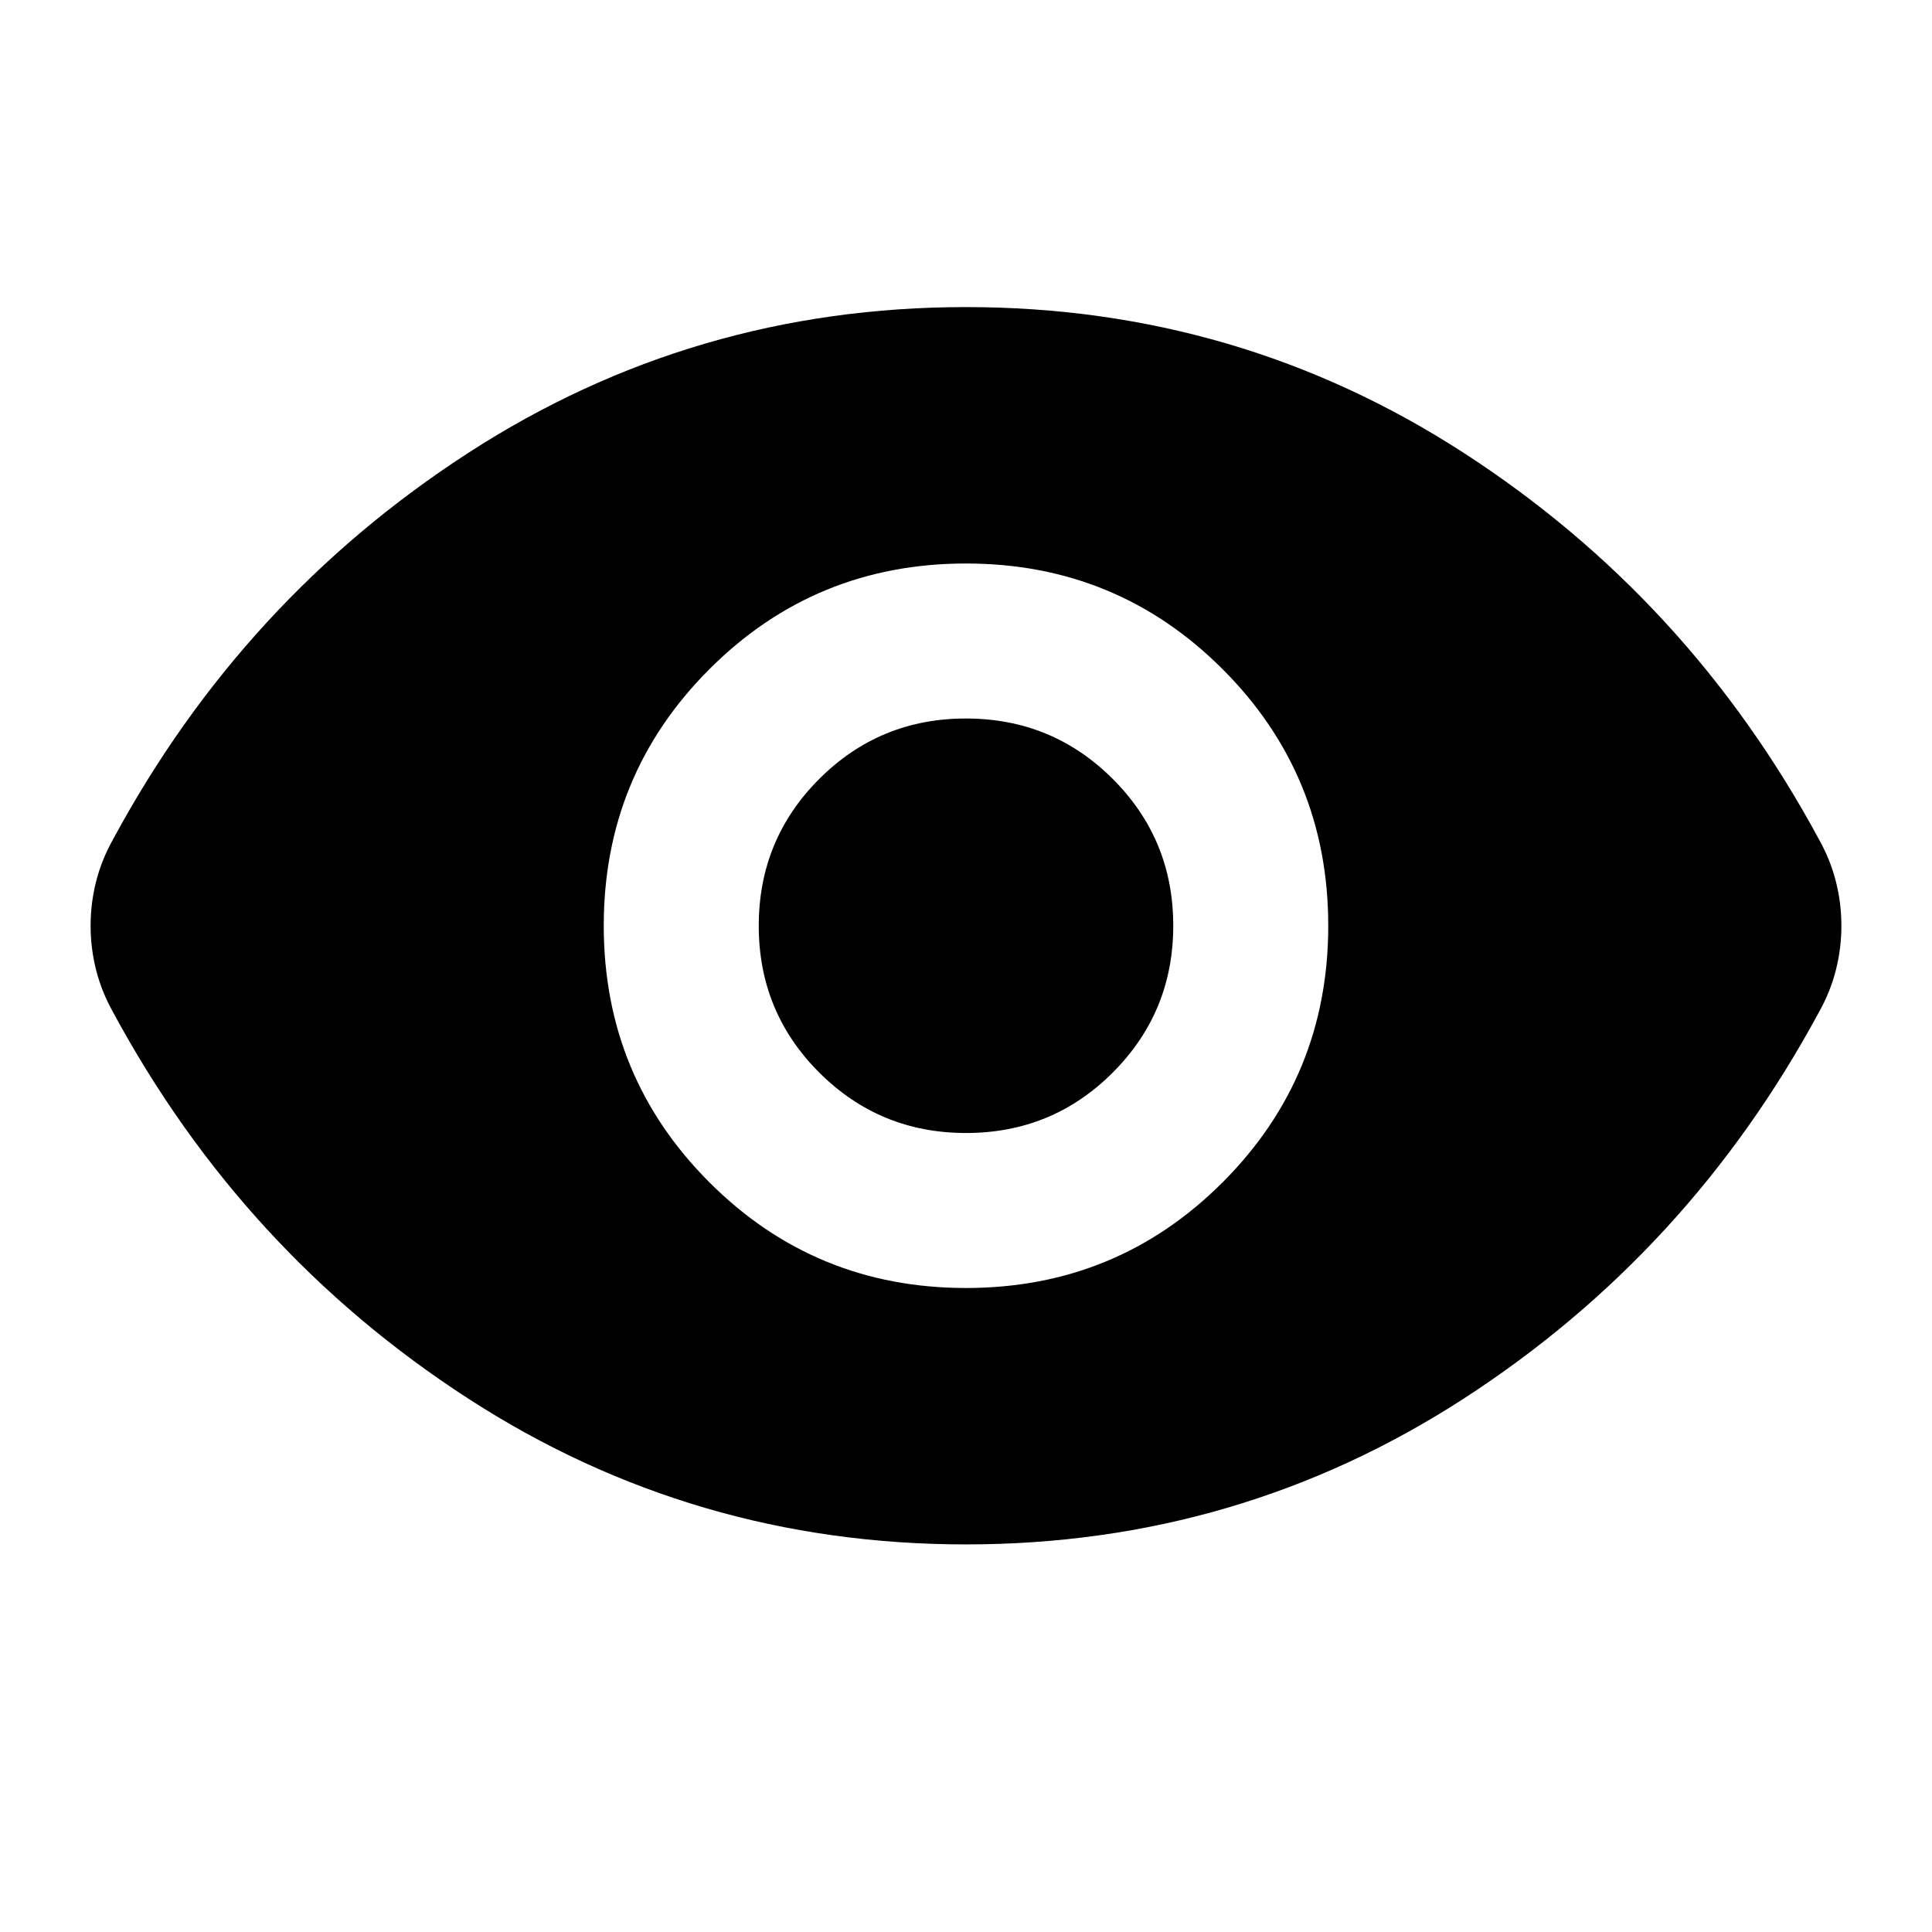
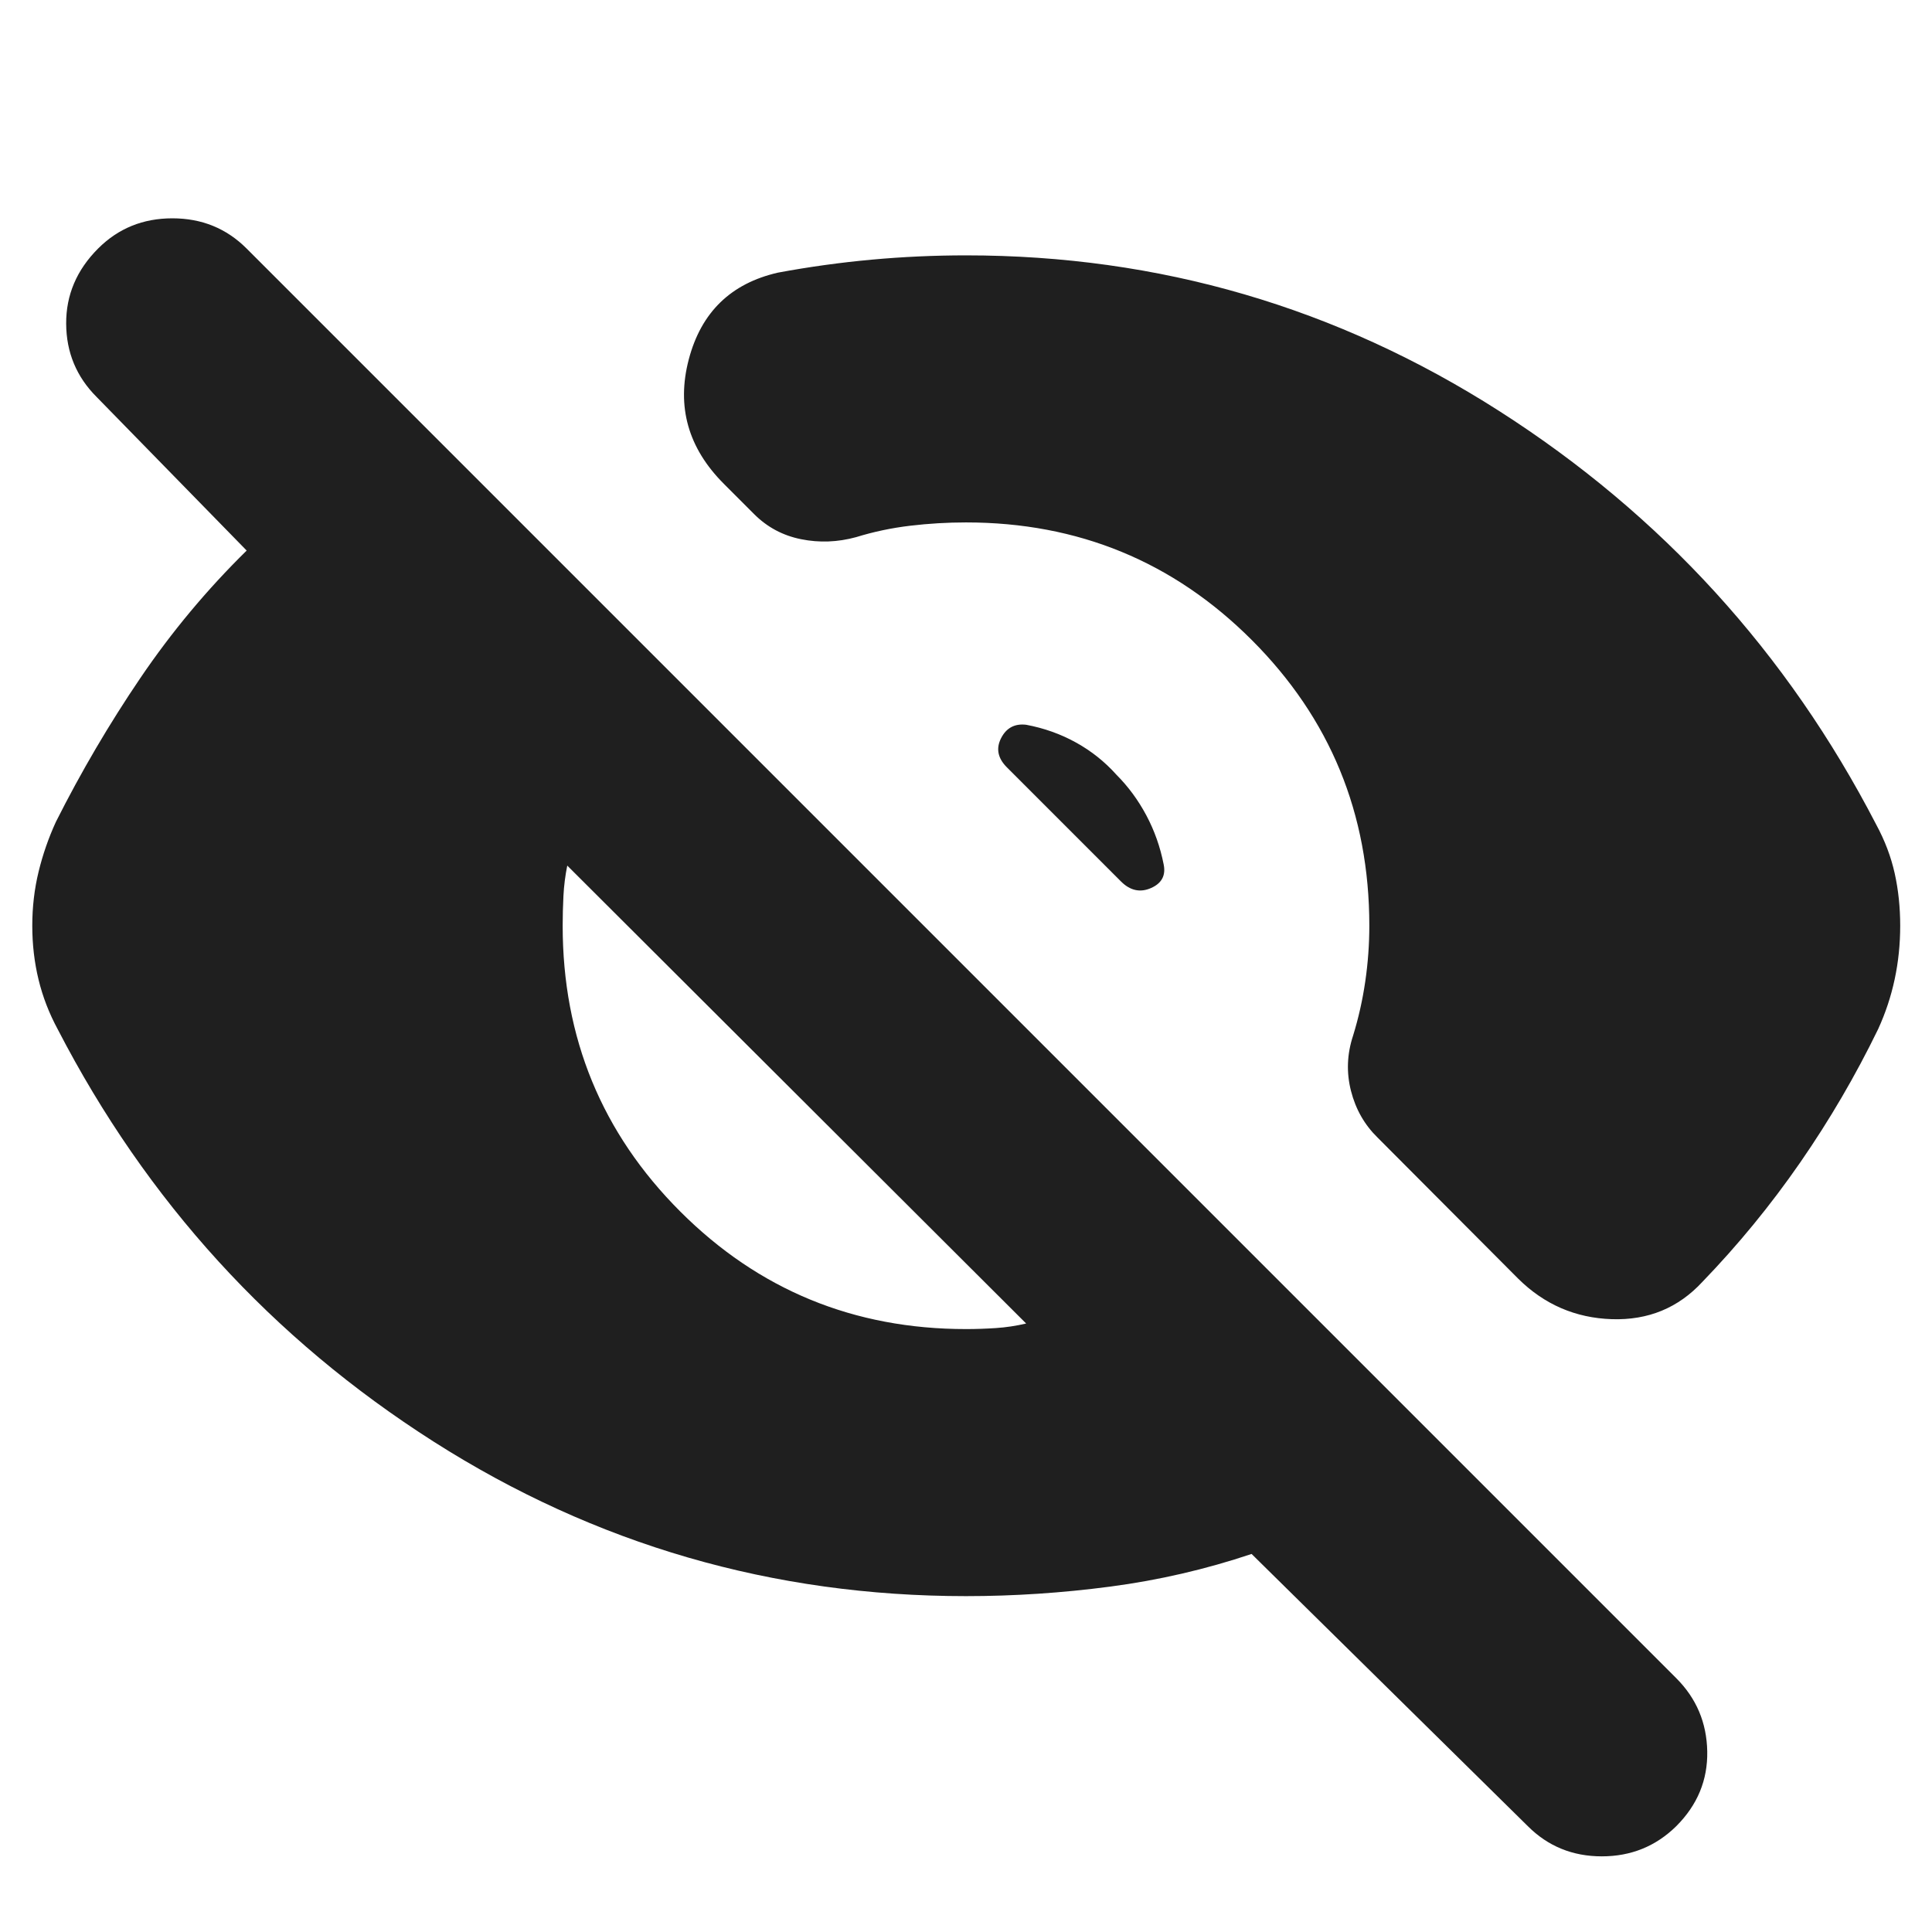
- <svg xmlns="http://www.w3.org/2000/svg" viewBox="0 -960 960 960">
-   <path d="M480-320q75 0 127.5-52.5T660-500q0-75-52.5-127.5T480-680q-75 0-127.5 52.5T300-500q0 75 52.5 127.5T480-320Zm.04-77.02q-42.89 0-72.95-30.02-30.07-30.03-30.07-72.92t30.02-72.95q30.03-30.07 72.92-30.07t72.95 30.02q30.07 30.03 30.07 72.92t-30.02 72.95q-30.03 30.07-72.92 30.07ZM480-192.59q-135.43 0-247.37-72.48Q120.7-337.54 56.22-456.98q-5.72-10.19-8.46-21.01-2.74-10.81-2.74-22.01 0-11.2 2.74-22.01 2.74-10.82 8.46-21.01 64.48-119.44 176.41-191.91Q344.57-807.41 480-807.41t247.37 72.48q111.93 72.47 176.41 191.91 5.72 10.19 8.46 21.01 2.74 10.81 2.74 22.01 0 11.2-2.74 22.01-2.74 10.82-8.46 21.01-64.48 119.44-176.41 191.91Q615.43-192.59 480-192.59Z" />
+ <svg xmlns="http://www.w3.org/2000/svg" viewBox="0 -960 960 960" fill="#1f1f1f">
+   <path d="M759.17-52.59 621.91-187.85q-34.24 11.48-70.21 16.22-35.98 4.74-71.7 4.74-144 0-264.5-76.76T28.76-448.41q-6.48-11.96-9.6-24.8-3.12-12.83-3.12-26.79 0-13.96 3.12-26.79 3.12-12.84 8.6-24.8 18.76-37.28 42.02-71.56t52.79-63.28L48-762.76q-15-15-15.12-36.38-.12-21.38 15.88-37.38 15-15 36.88-15 21.88 0 36.88 15l710.41 710.41q15 15 15.39 36.38.38 21.38-15.39 37.14-15.23 15-37 15-21.76 0-36.76-15ZM480-299.59q7.28 0 14.83-.5 7.54-.5 15.06-2.26L281.87-529.89q-1.52 7.52-1.9 15.06-.38 7.55-.38 14.83 0 83.57 58.42 141.99 58.42 58.42 141.99 58.42Zm0-533.52q144 0 265 77.38t187.24 205.38q6.48 11.96 9.22 24.3 2.74 12.33 2.74 26.05t-2.74 26.55q-2.74 12.84-8.22 24.8-16.81 34.61-38.75 66.31-21.95 31.71-48.56 59.27-17.95 19.44-45.01 18.56-27.05-.88-46.49-20.08l-69.91-70.15q-9.72-9.48-13.22-23.19-3.5-13.72 1.03-27.44 4.04-13.09 6.06-26.93 2.02-13.85 2.02-27.7 0-83.57-58.42-141.99-58.42-58.42-141.99-58.42-13.85 0-27.7 1.64-13.84 1.64-26.93 5.68-13.72 3.76-27.32 1.02-13.59-2.73-23.31-12.45l-15.04-15.05q-26.68-26.67-17.46-61.82 9.22-35.15 44.37-43.15 23.09-4.29 46.43-6.43 23.35-2.14 46.96-2.14Zm74.7 258.02q8.84 8.85 14.91 20.24 6.06 11.39 8.59 24.28 1.76 8.33-6.31 11.85-8.06 3.52-14.87-3.28l-56.69-56.7q-6.81-6.8-2.91-14.48 3.91-7.69 12.47-6.69 13.41 2.52 24.81 8.85 11.39 6.32 20 15.93Z" />
</svg>
